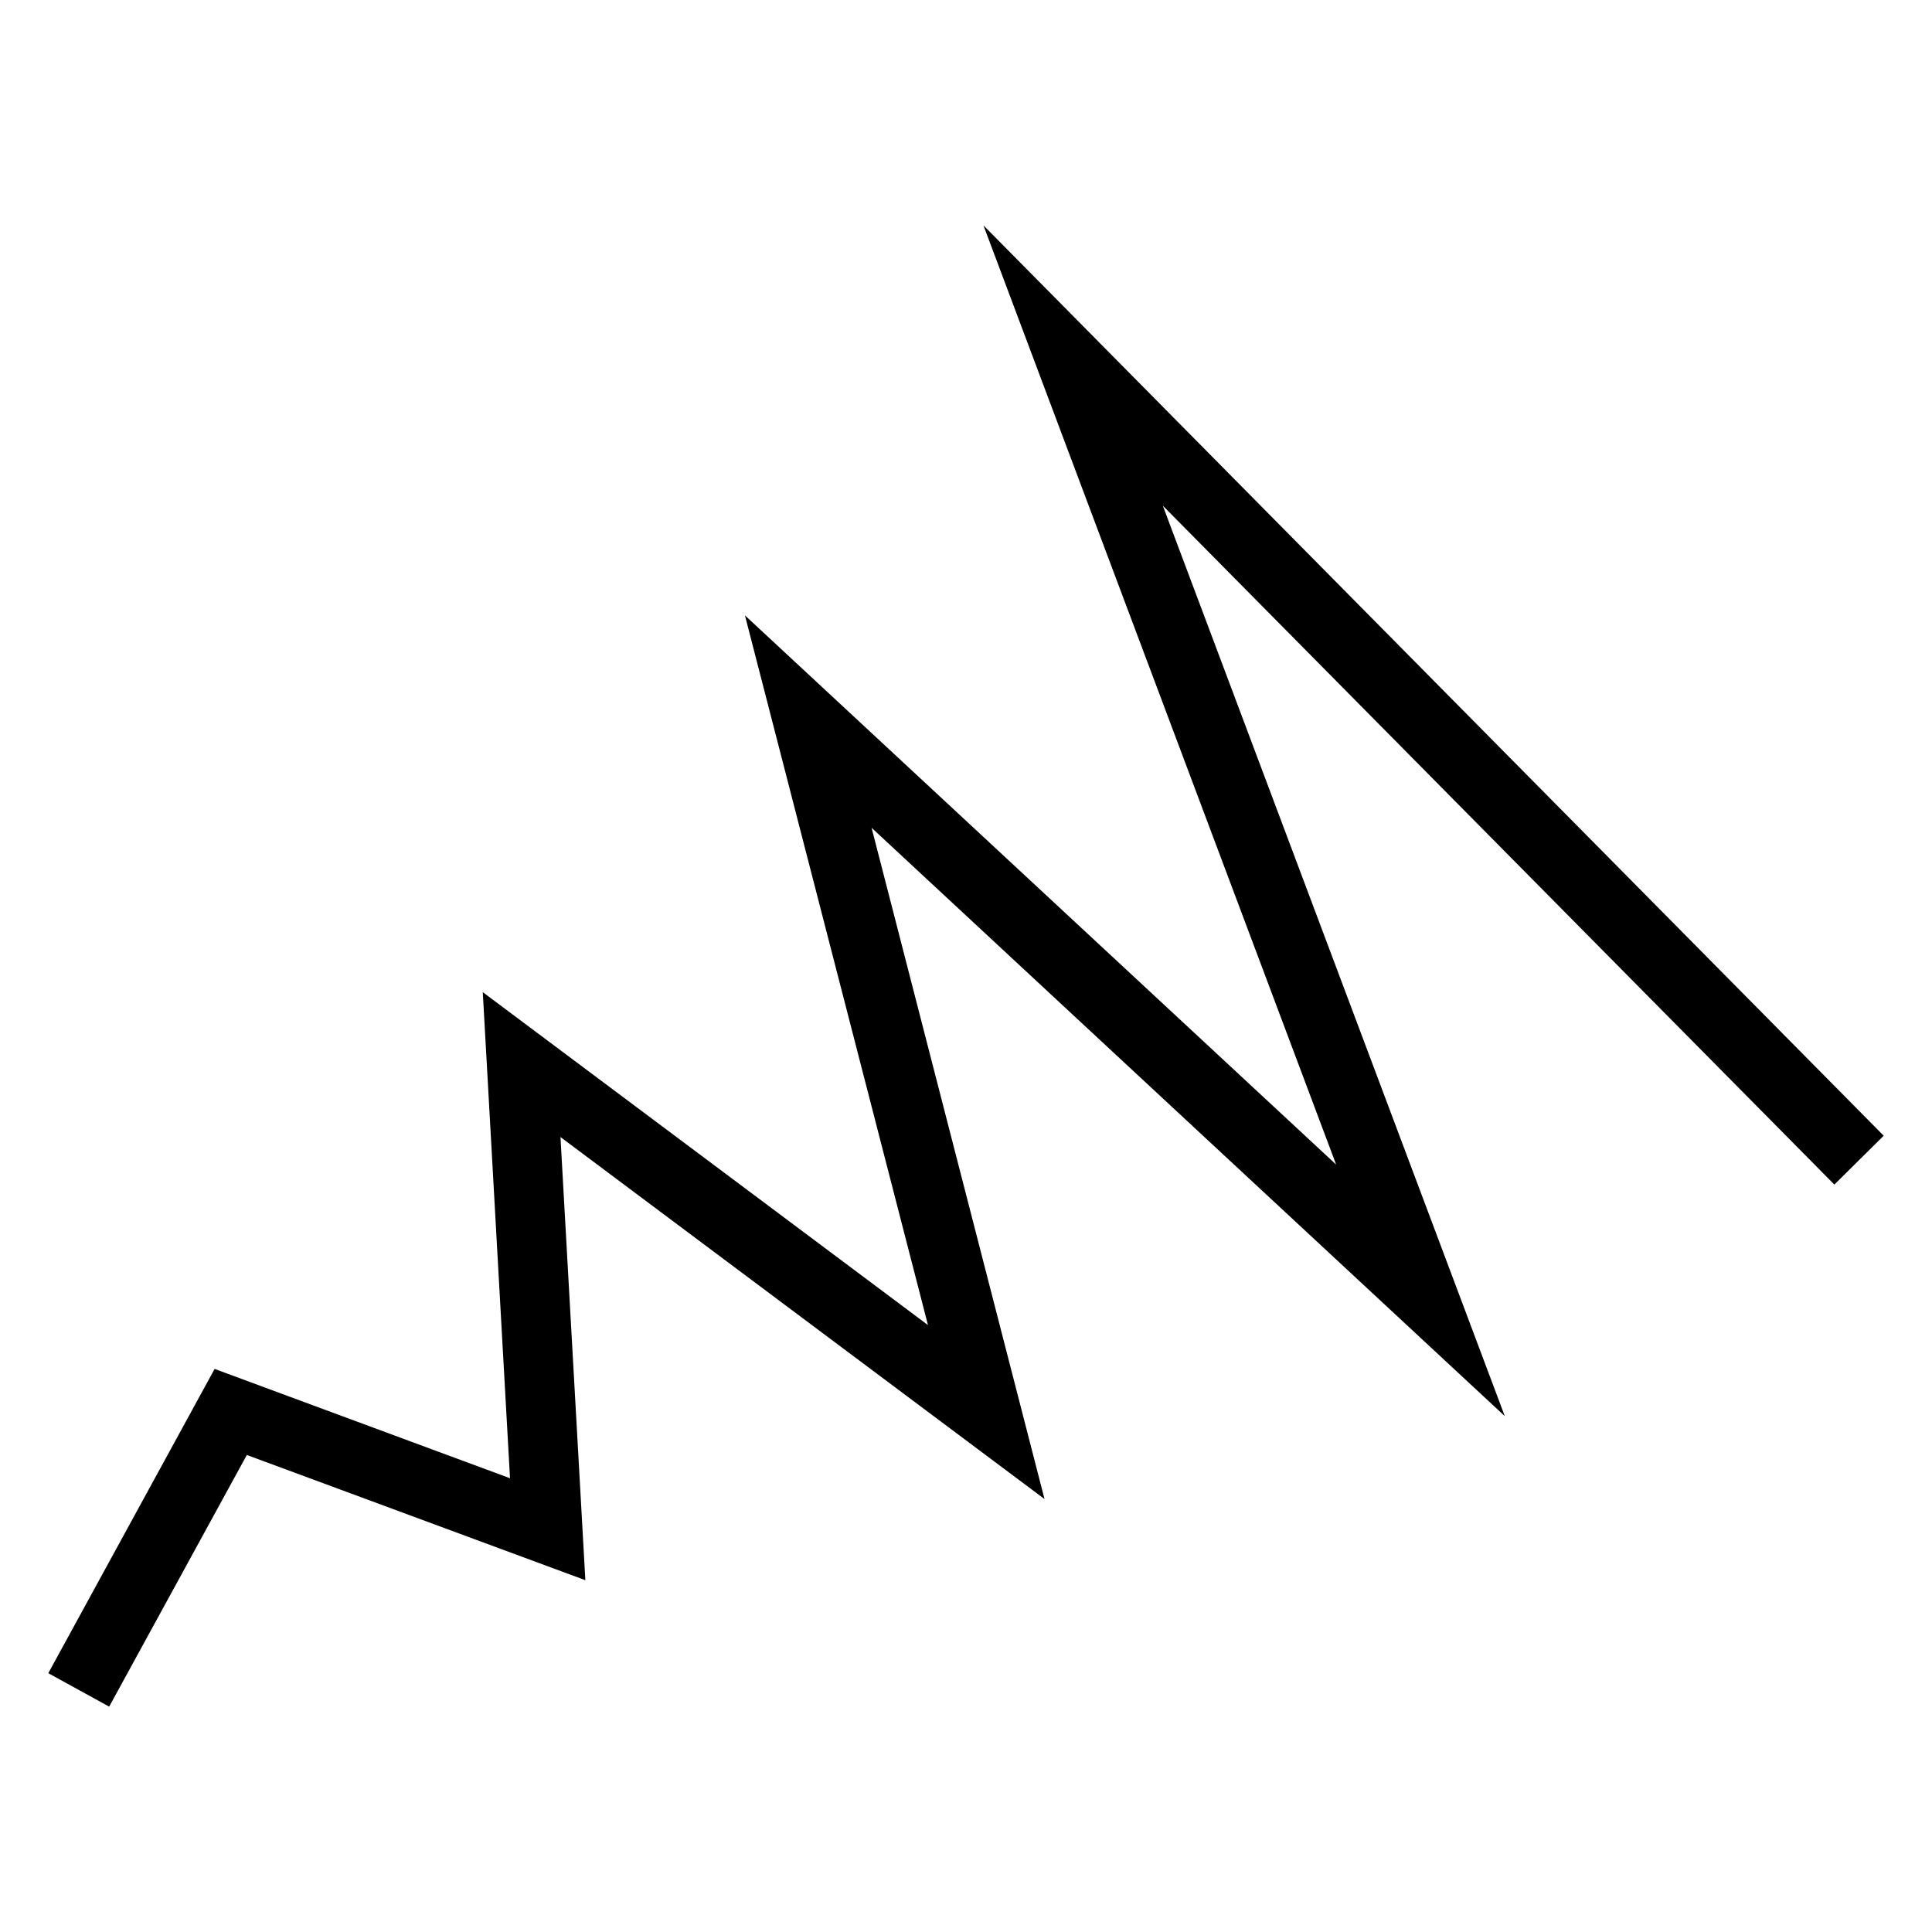
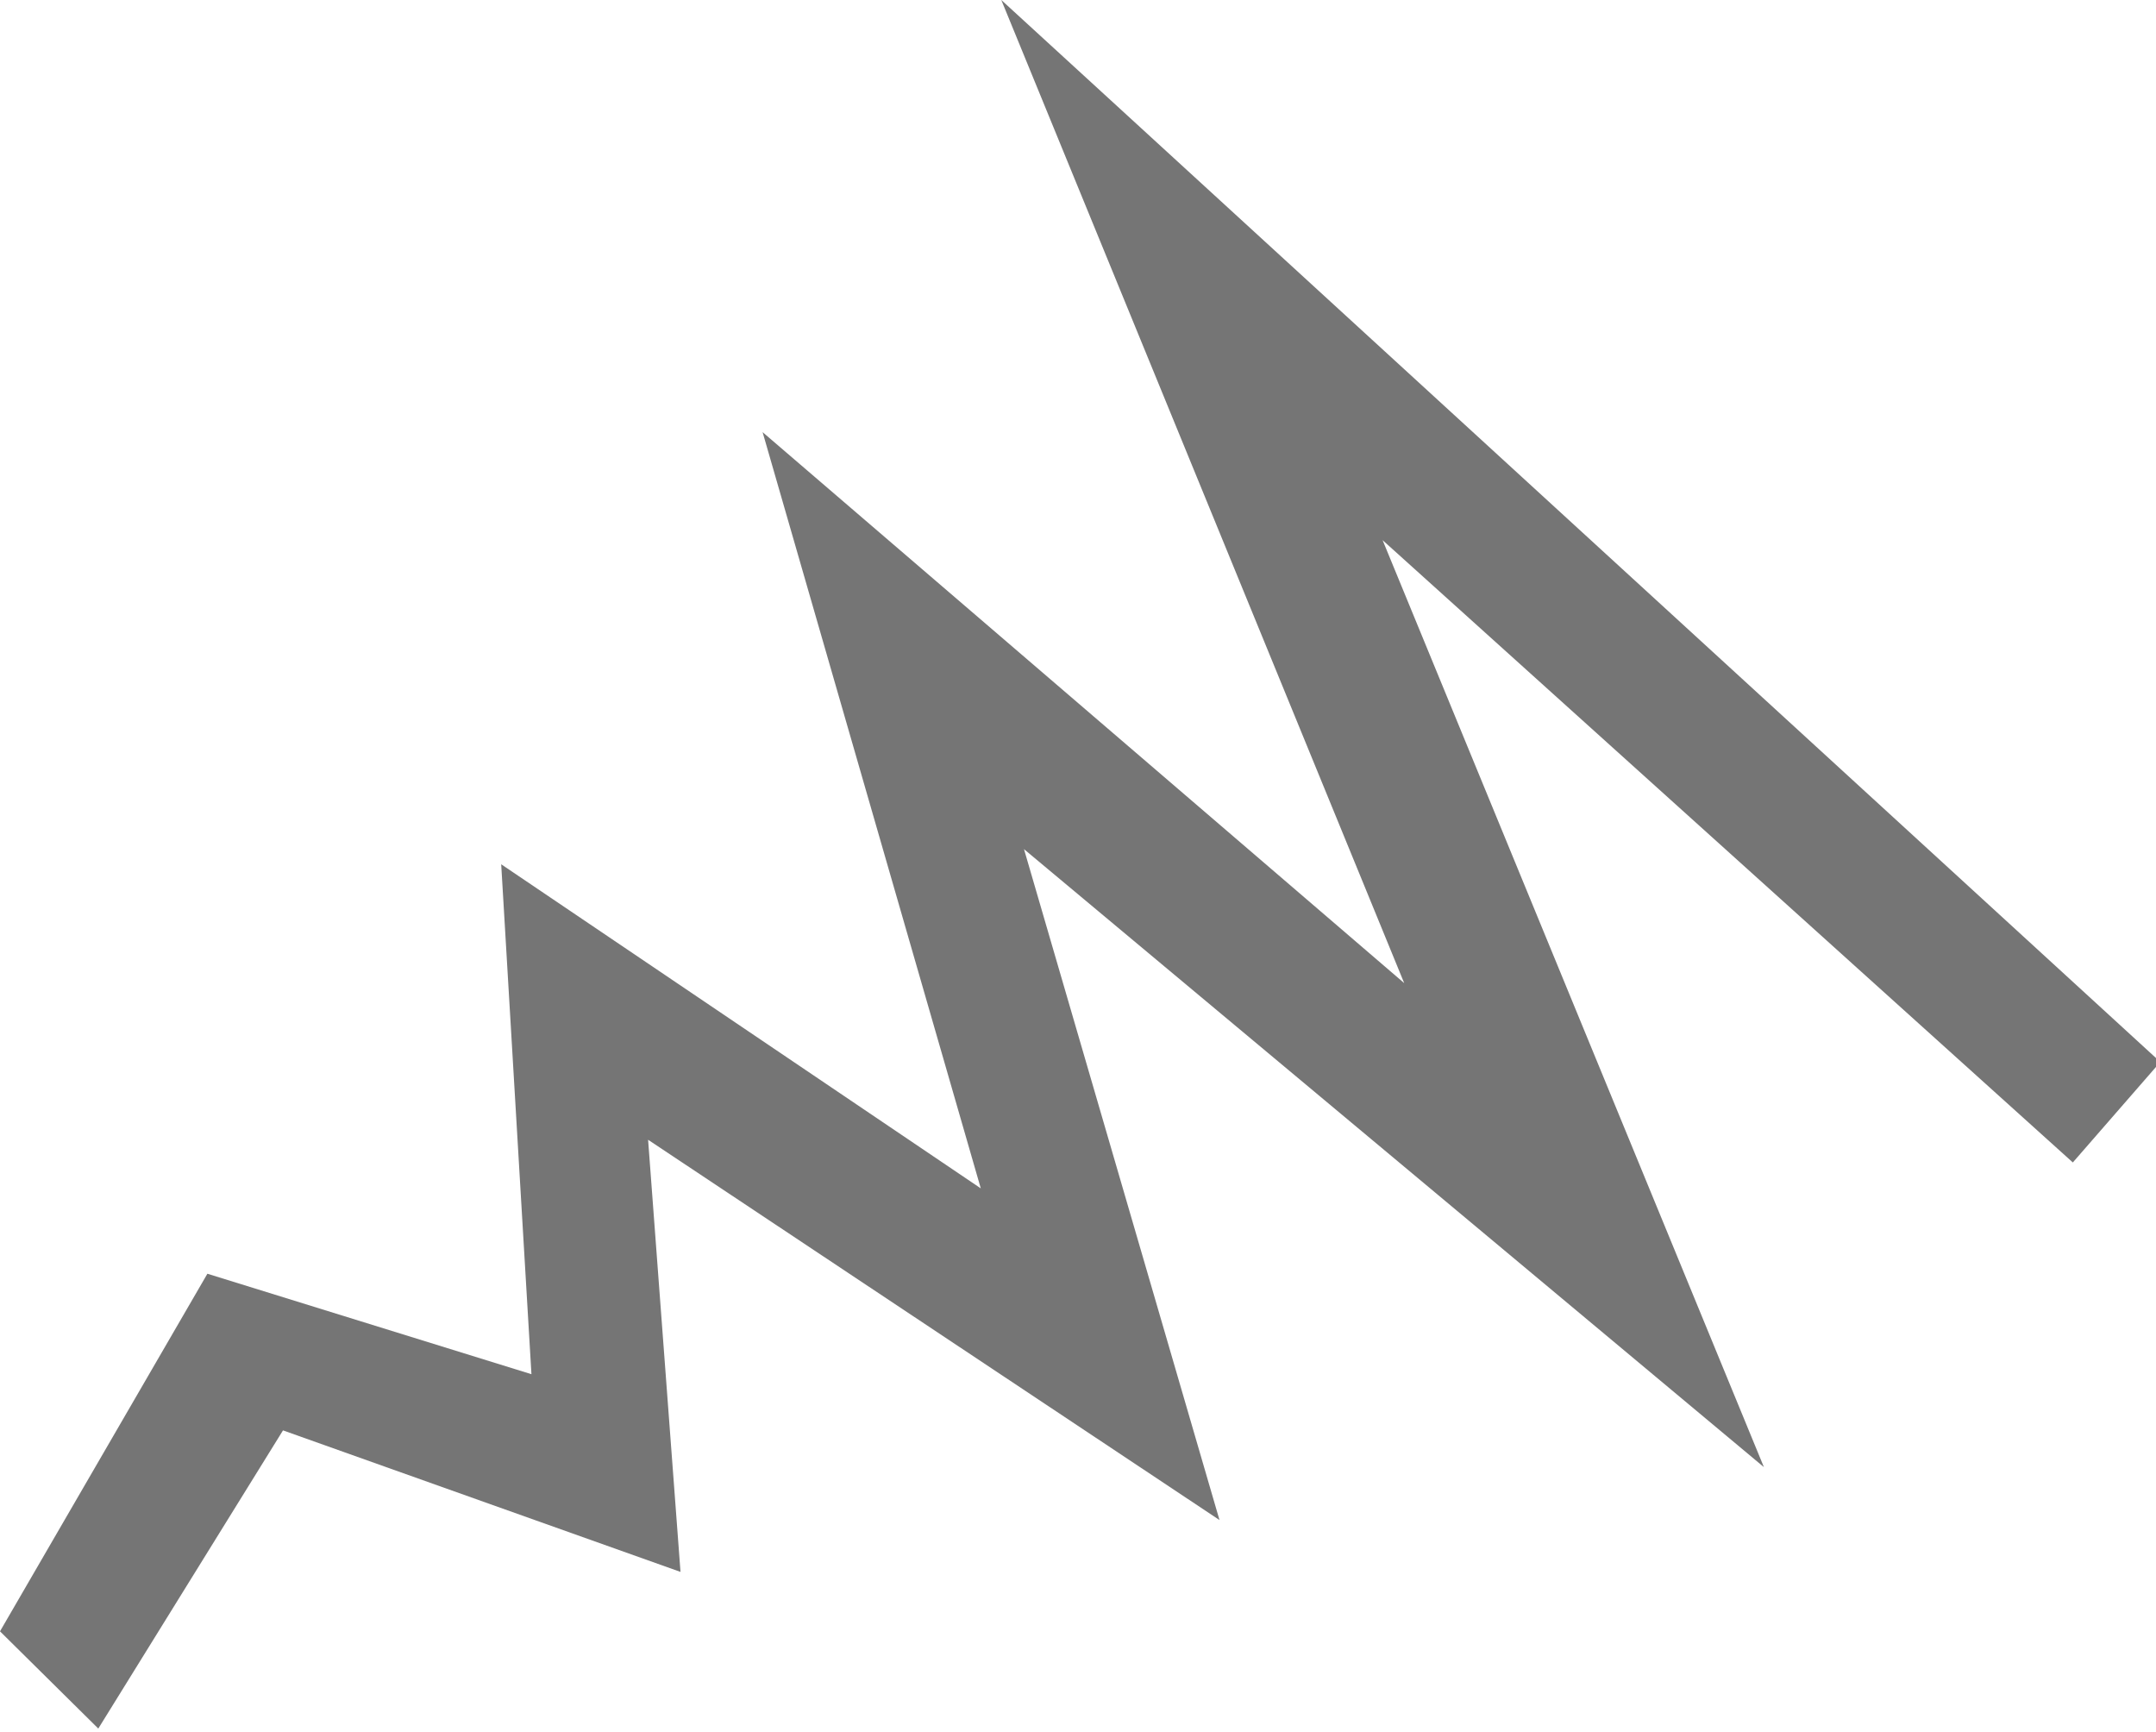
- <svg xmlns="http://www.w3.org/2000/svg" width="1000px" height="1000px" viewBox="0 0 1000 1000" version="1.1" id="svg3888">
-   <defs id="defs3895" />
-   <path d="M 56.508,883.351 25,866.04 111.081,708.551 263.978,765.129 249.886,513.538 480.314,685.857 385.578,318.524 691.583,602.785 509.025,116.649 975,587.849 949.456,613.129 601.861,261.735 778.878,732.987 451.128,428.46 540.639,775.896 290.103,588.535 302.981,817.907 127.758,753.096 z" style="fill:#000000;fill-opacity:1;fill-rule:nonzero;stroke:none" id="path3891" />
+ <svg xmlns="http://www.w3.org/2000/svg" id="Layer_1" data-name="Layer 1" viewBox="0 0 19.96 16.03">
+   <defs>
+     <style>.cls-1{fill:#757575;fill-rule:evenodd;}</style>
+   </defs>
+   <path class="cls-1" d="M.91,16,0,15.1l1.92-3.31,3,.93L4.64,8l4.44,3L7.06,4,13,9.1,9.27,0,20,9.83l-.81.93L12.8,5l3.53,8.58L9.48,7.86l1.81,6.21L6,10.55l.3,4L2.62,13.24Z" />
</svg>
